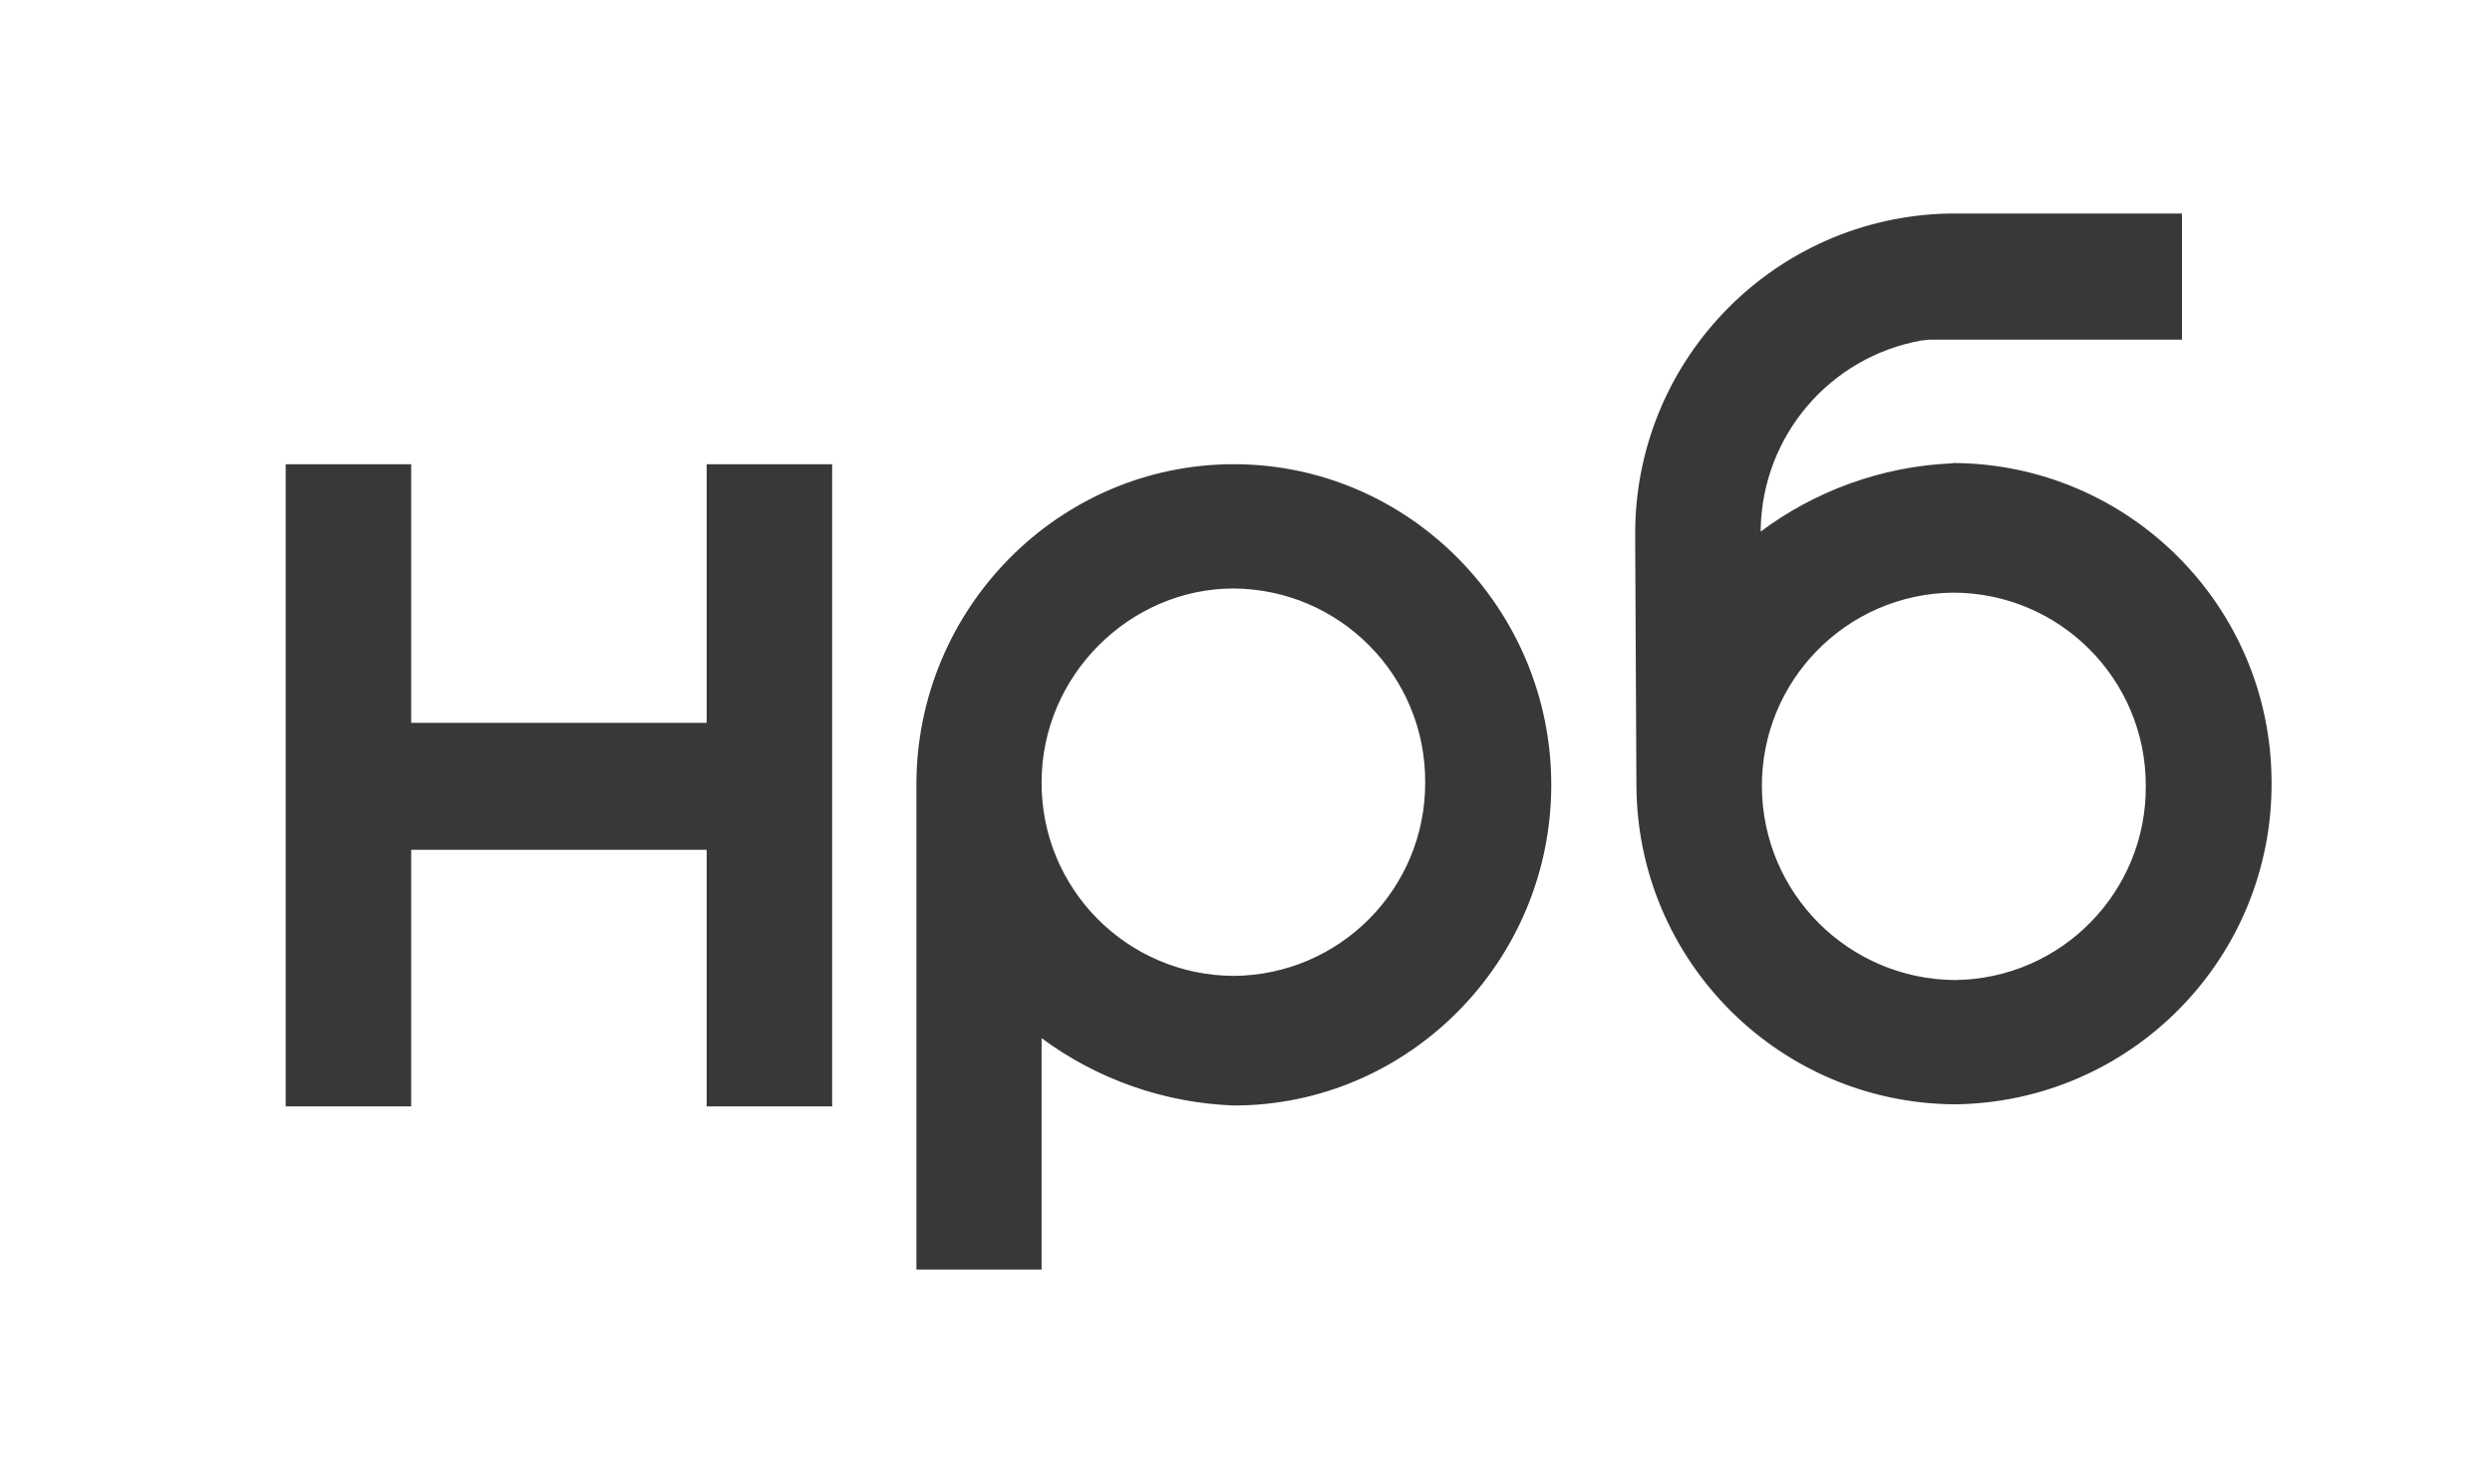
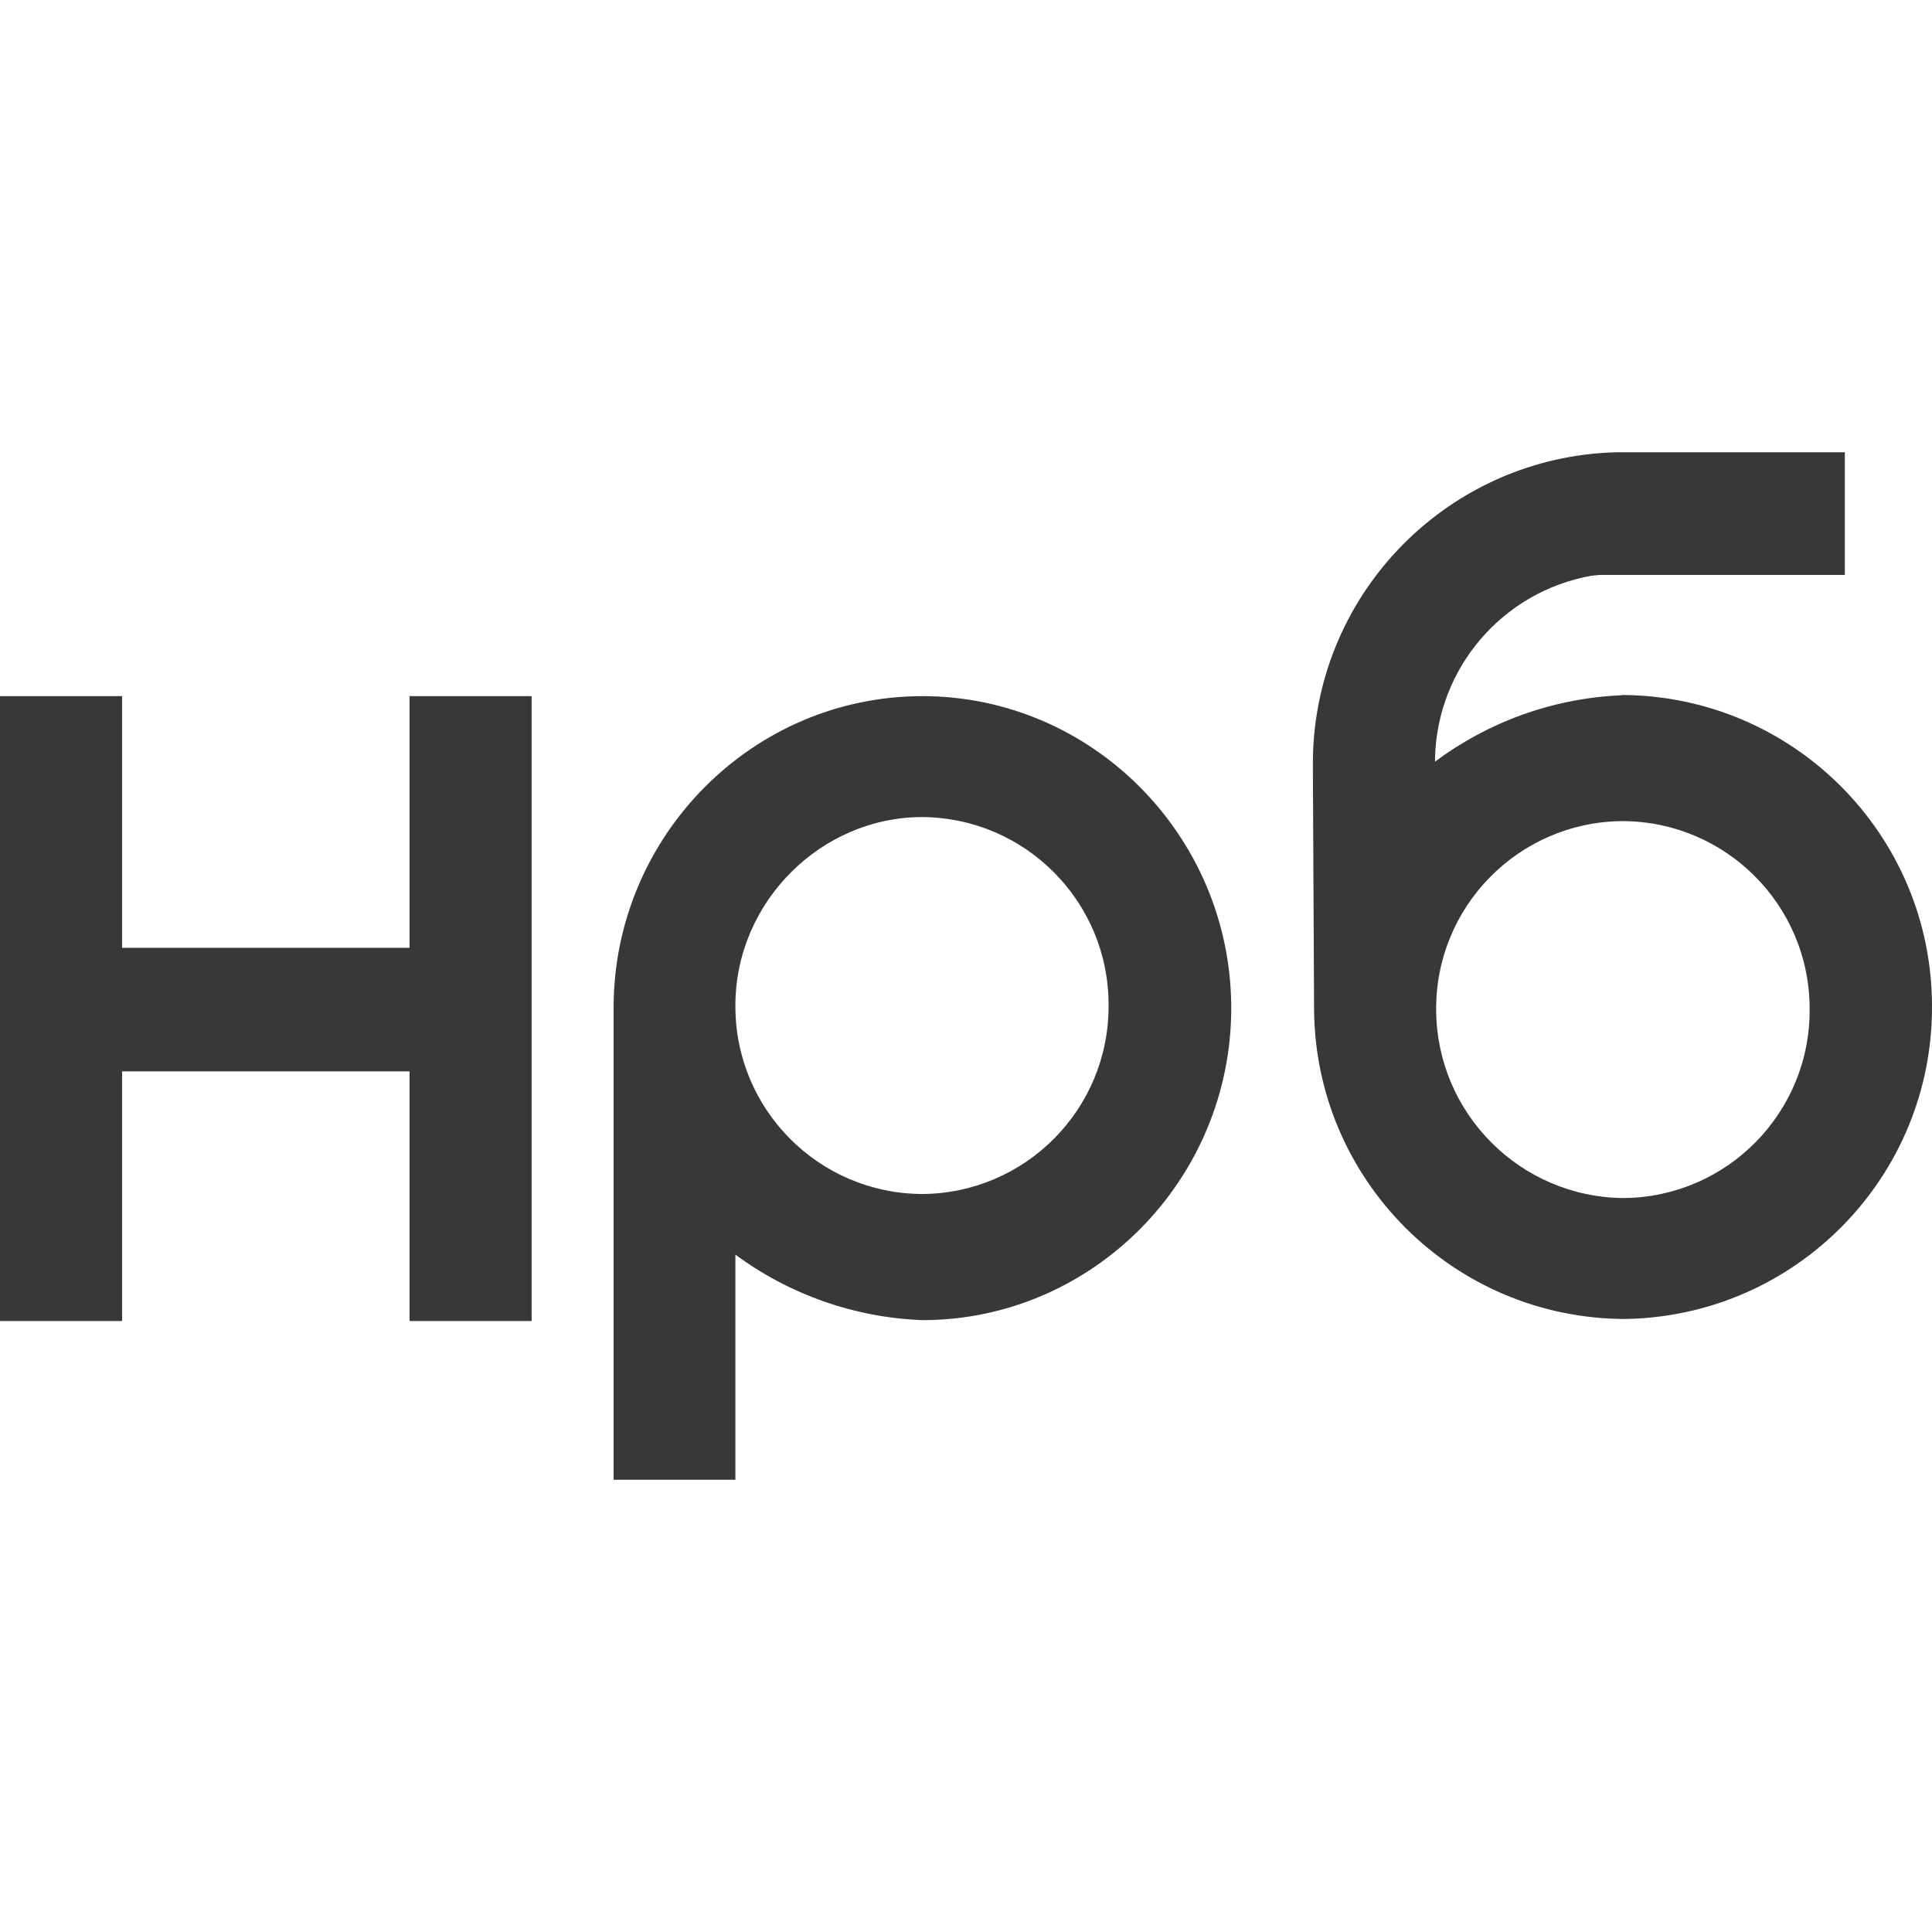
- <svg xmlns="http://www.w3.org/2000/svg" width="84" height="50" fill="none">
-   <path fill="#383838" d="M65.82 15.62c-2.42.1-4.66.95-6.47 2.3v-.11a6.58 6.58 0 0 1 5.41-6.33l.28-.03h8.51V7.2H65.65a10.79 10.79 0 0 0-10.53 10.6v.61l.04 8.06a10.8 10.8 0 0 0 10.76 10.76 10.8 10.8 0 0 0 10.65-10.86 10.78 10.78 0 0 0-10.75-10.76Zm.07 17.42a6.55 6.55 0 0 1-6.5-6.5 6.51 6.51 0 0 1 6.44-6.56 6.5 6.5 0 0 1 6.5 6.5 6.5 6.5 0 0 1-6.44 6.56ZM41.59 15.65c-5.9 0-10.7 4.86-10.7 10.8V42.8h4.22V35a11.62 11.62 0 0 0 6.48 2.27c5.89 0 10.7-4.86 10.7-10.81s-4.81-10.81-10.7-10.81Zm-.01 17.25a6.5 6.5 0 0 1-6.47-6.53c0-3.6 2.98-6.53 6.47-6.53a6.5 6.5 0 0 1 6.46 6.53 6.5 6.5 0 0 1-6.46 6.53ZM23.82 24.37h-9.96v-8.72H9.63V37.3h4.23v-8.65h9.96v8.65h4.23V15.65h-4.23v8.72Z" />
+ <svg xmlns="http://www.w3.org/2000/svg" viewBox="0 0 66.94 66.94">
+   <path fill="#383838" d="M56.19 24.09c-2.42.1-4.66.95-6.47 2.3v-.11a6.58 6.58 0 0 1 5.41-6.33l.28-.03h8.51v-4.25h-7.9a10.79 10.79 0 0 0-10.53 10.6v.61l.04 8.06A10.8 10.8 0 0 0 56.29 45.7a10.8 10.8 0 0 0 10.65-10.86 10.79 10.79 0 0 0-10.75-10.76Zm.07 17.42a6.55 6.55 0 0 1-6.5-6.5 6.5 6.5 0 0 1 6.44-6.56 6.5 6.5 0 0 1 6.5 6.5 6.5 6.5 0 0 1-6.44 6.56Zm-24.3-17.39c-5.9 0-10.7 4.86-10.7 10.8v16.35h4.22v-7.8a11.65 11.65 0 0 0 6.48 2.27c5.89 0 10.7-4.86 10.7-10.81s-4.81-10.81-10.7-10.81Zm-.01 17.25a6.5 6.5 0 0 1-6.47-6.53c0-3.6 2.98-6.53 6.47-6.53a6.5 6.5 0 0 1 6.46 6.53 6.5 6.5 0 0 1-6.46 6.53Zm-17.76-8.53H4.23v-8.72H0v21.65h4.23v-8.65h9.96v8.65h4.23V24.12h-4.23v8.72Z" />
</svg>
